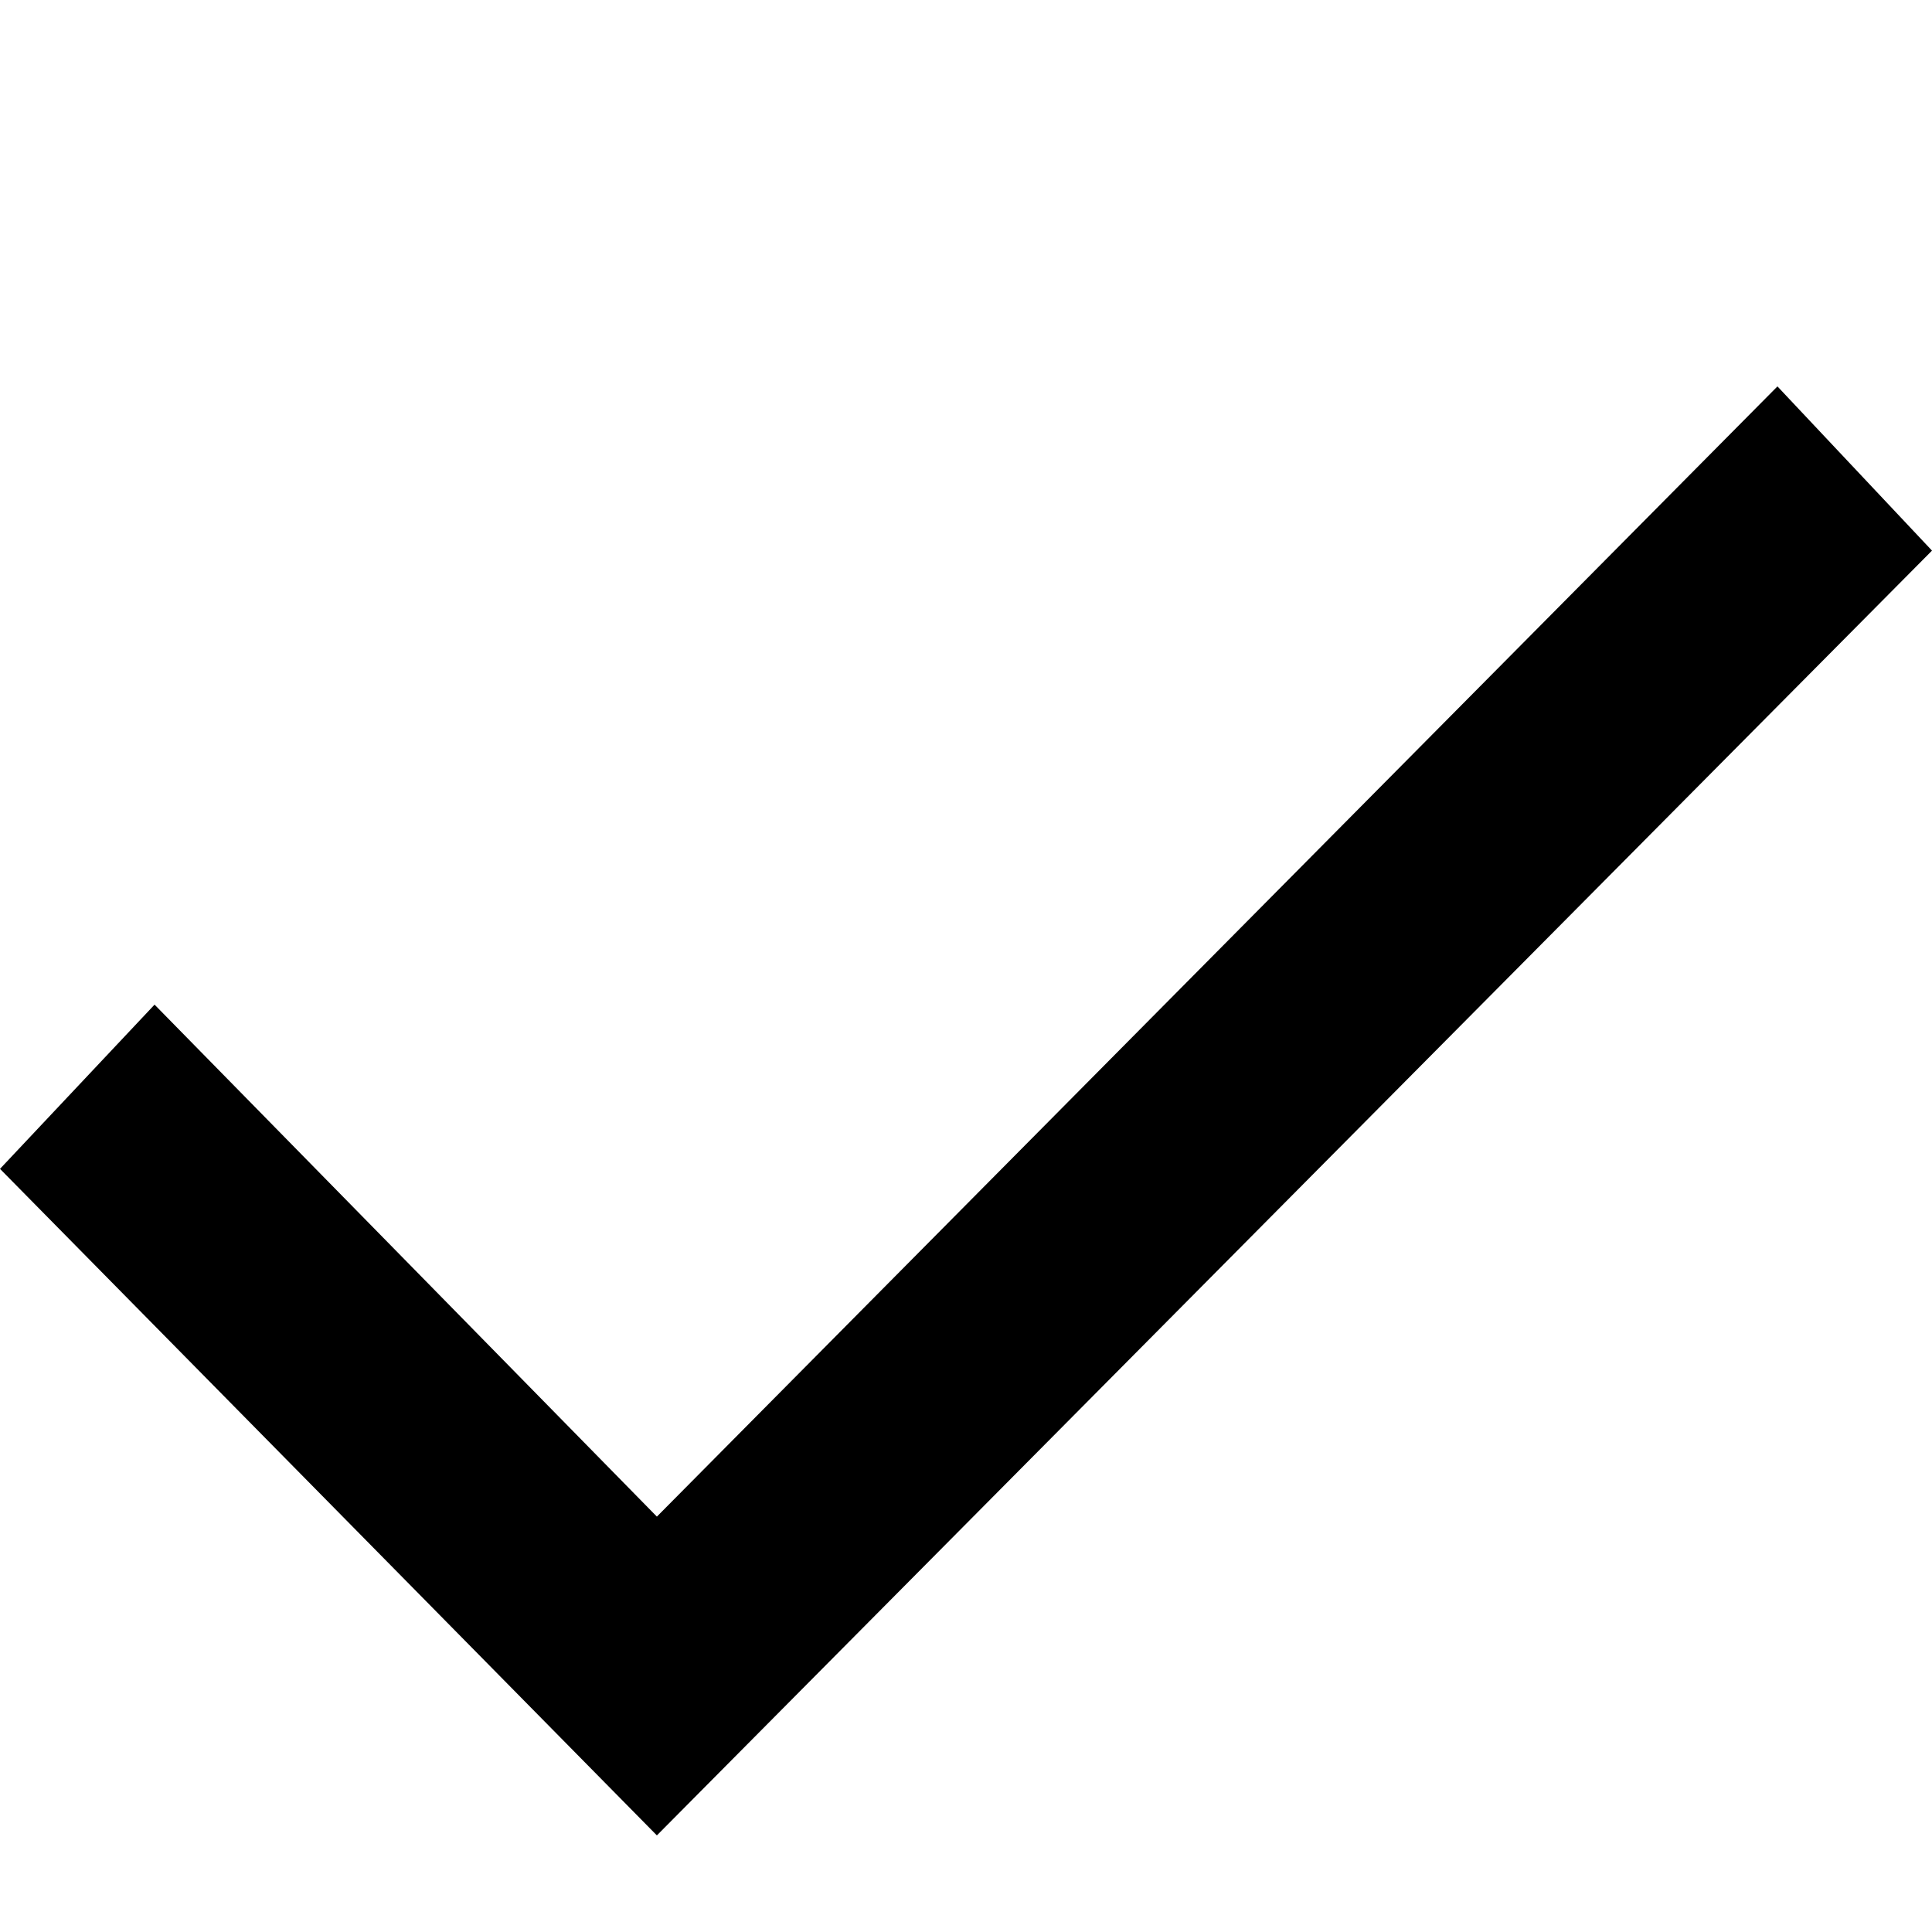
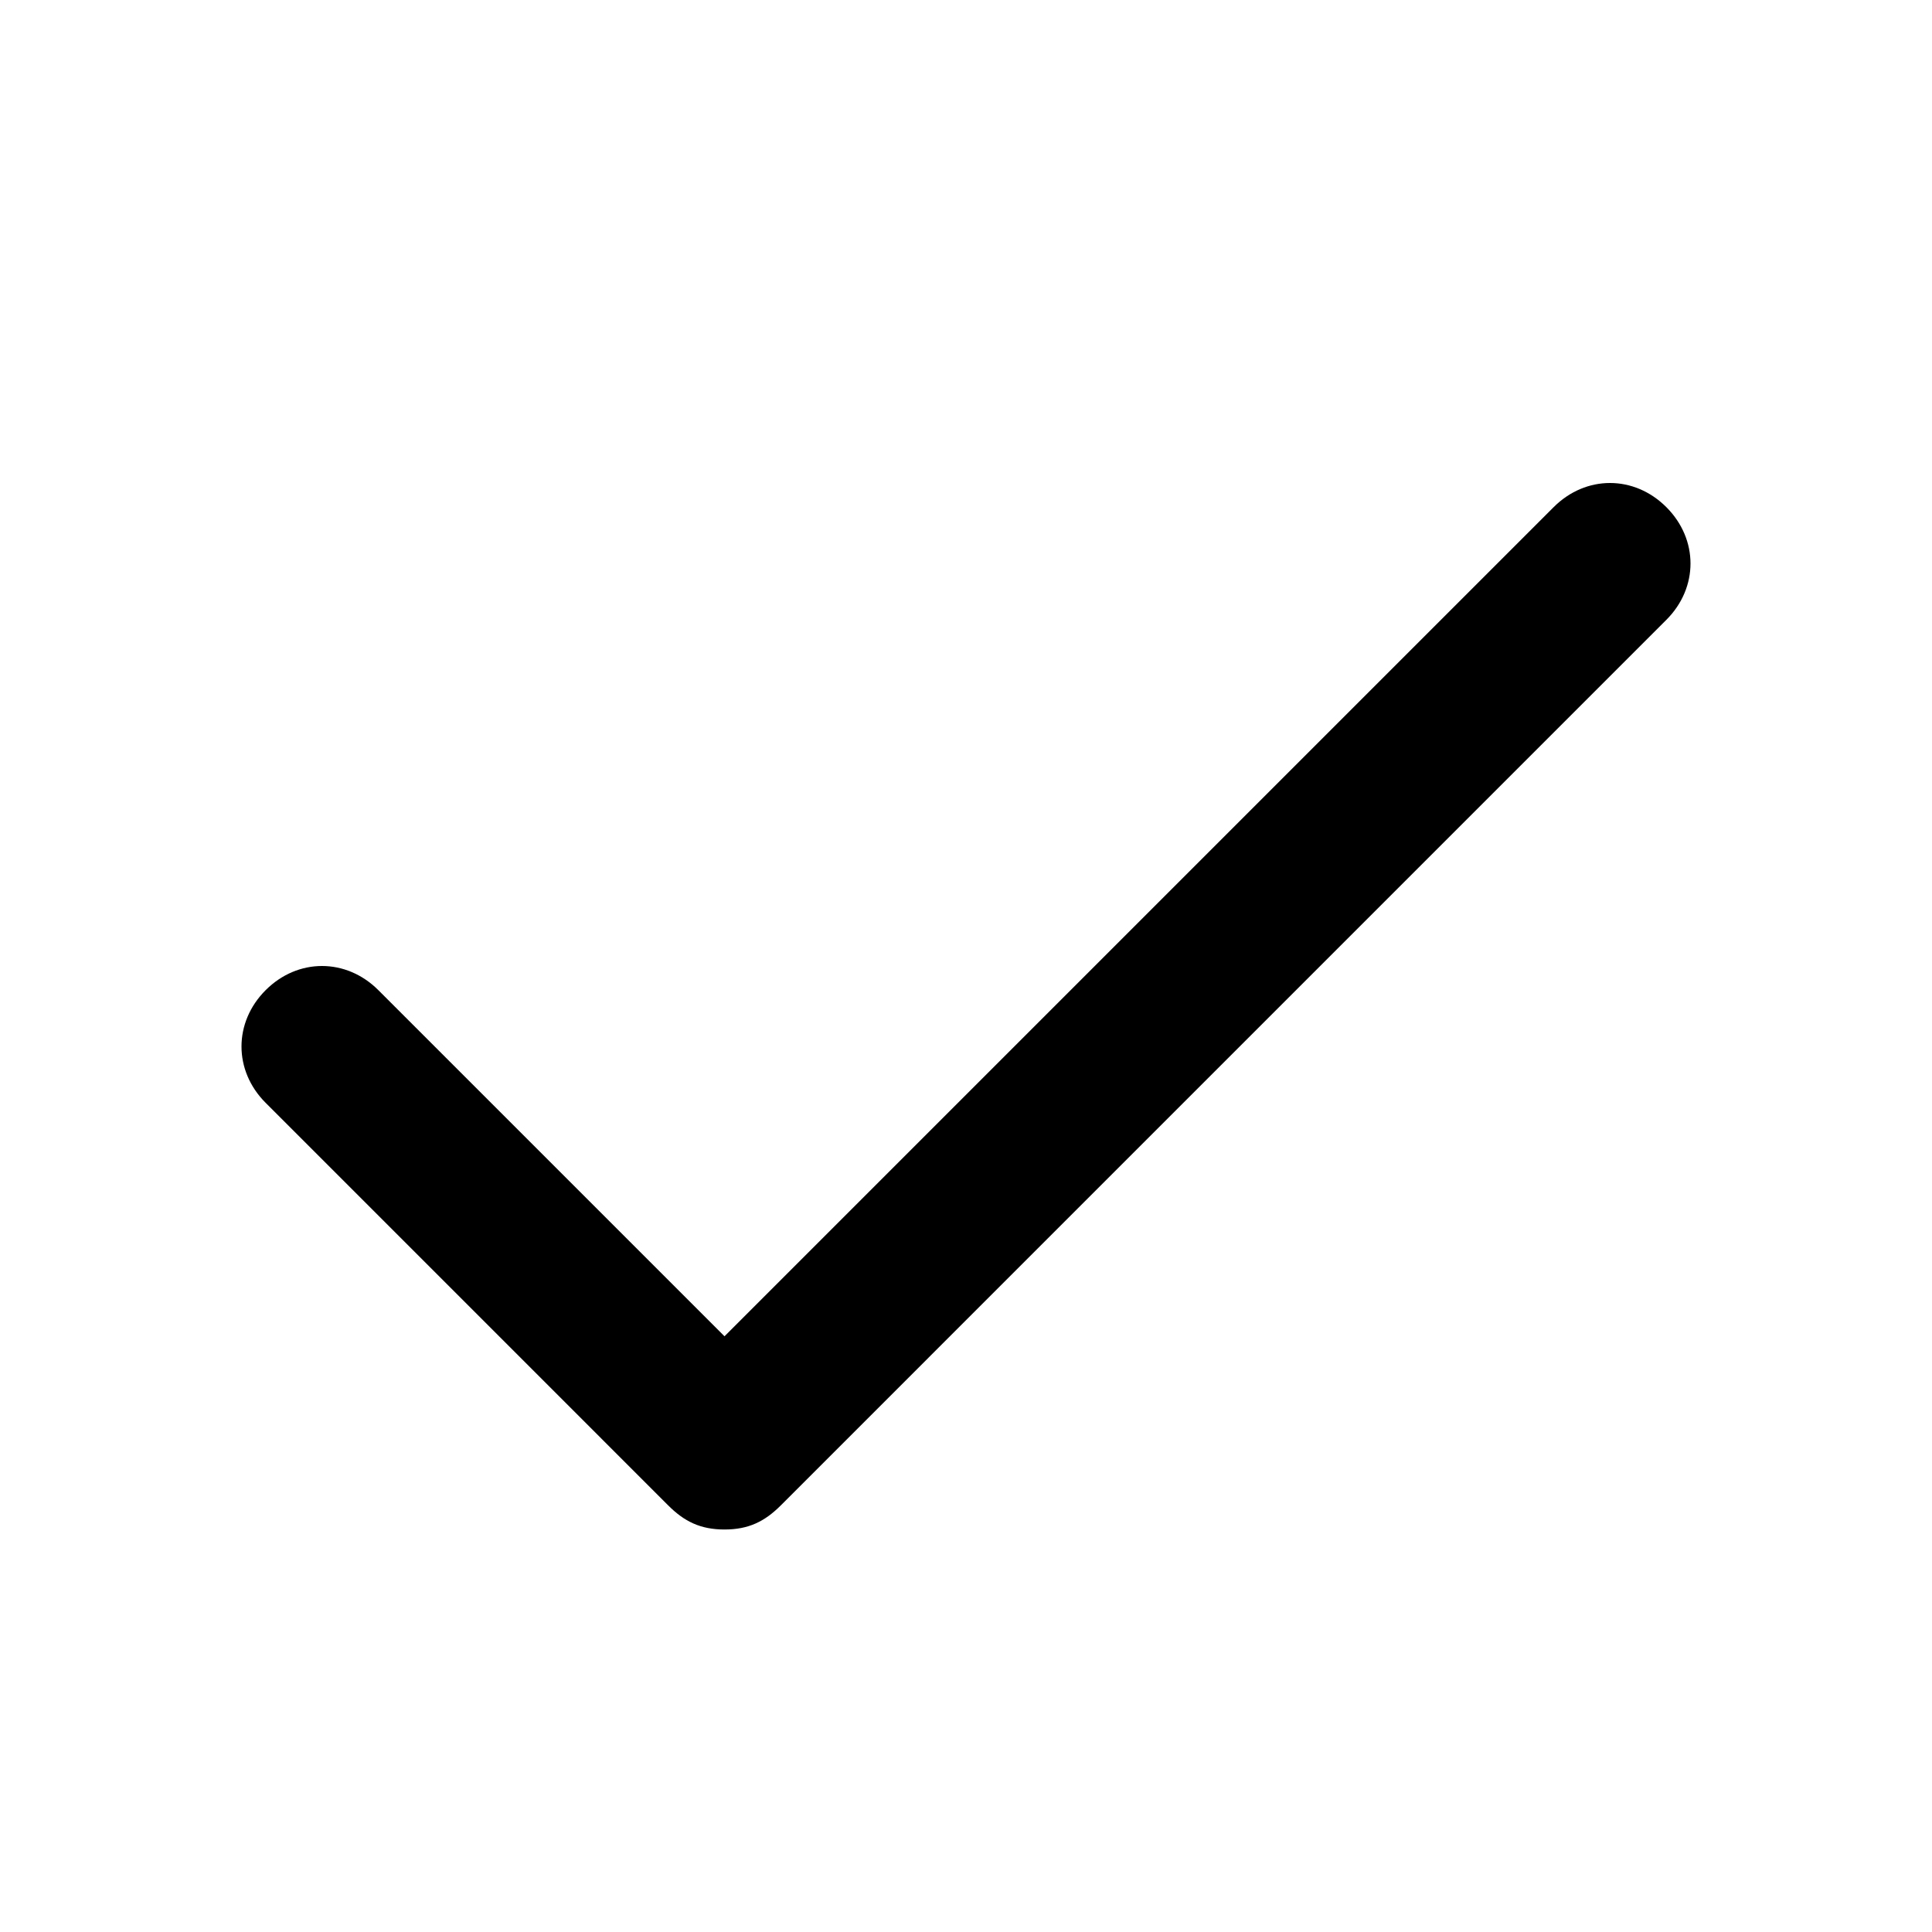
- <svg xmlns="http://www.w3.org/2000/svg" version="1.1" id="Ebene_1" x="0px" y="0px" width="20px" height="20px" viewBox="0 0 20 20" style="enable-background:new 0 0 20 20;" xml:space="preserve">
-   <polygon points="6.8,19 20,5.7 18.4,4 6.8,15.7 1.6,10.4 0,12.1 " />
+ <svg xmlns="http://www.w3.org/2000/svg" version="1.1" id="Ebene_1" x="0px" y="0px" viewBox="0 0 24 24" style="enable-background:new 0 0 24 24;" xml:space="preserve">
+   <path class="st3" d="M9,19c-0.3,0-0.5-0.1-0.7-0.3l-5-5c-0.4-0.4-0.4-1,0-1.4s1-0.4,1.4,0L9,16.6L19.3,6.3c0.4-0.4,1-0.4,1.4,0  s0.4,1,0,1.4l-11,11C9.5,18.9,9.3,19,9,19z" />
</svg>
